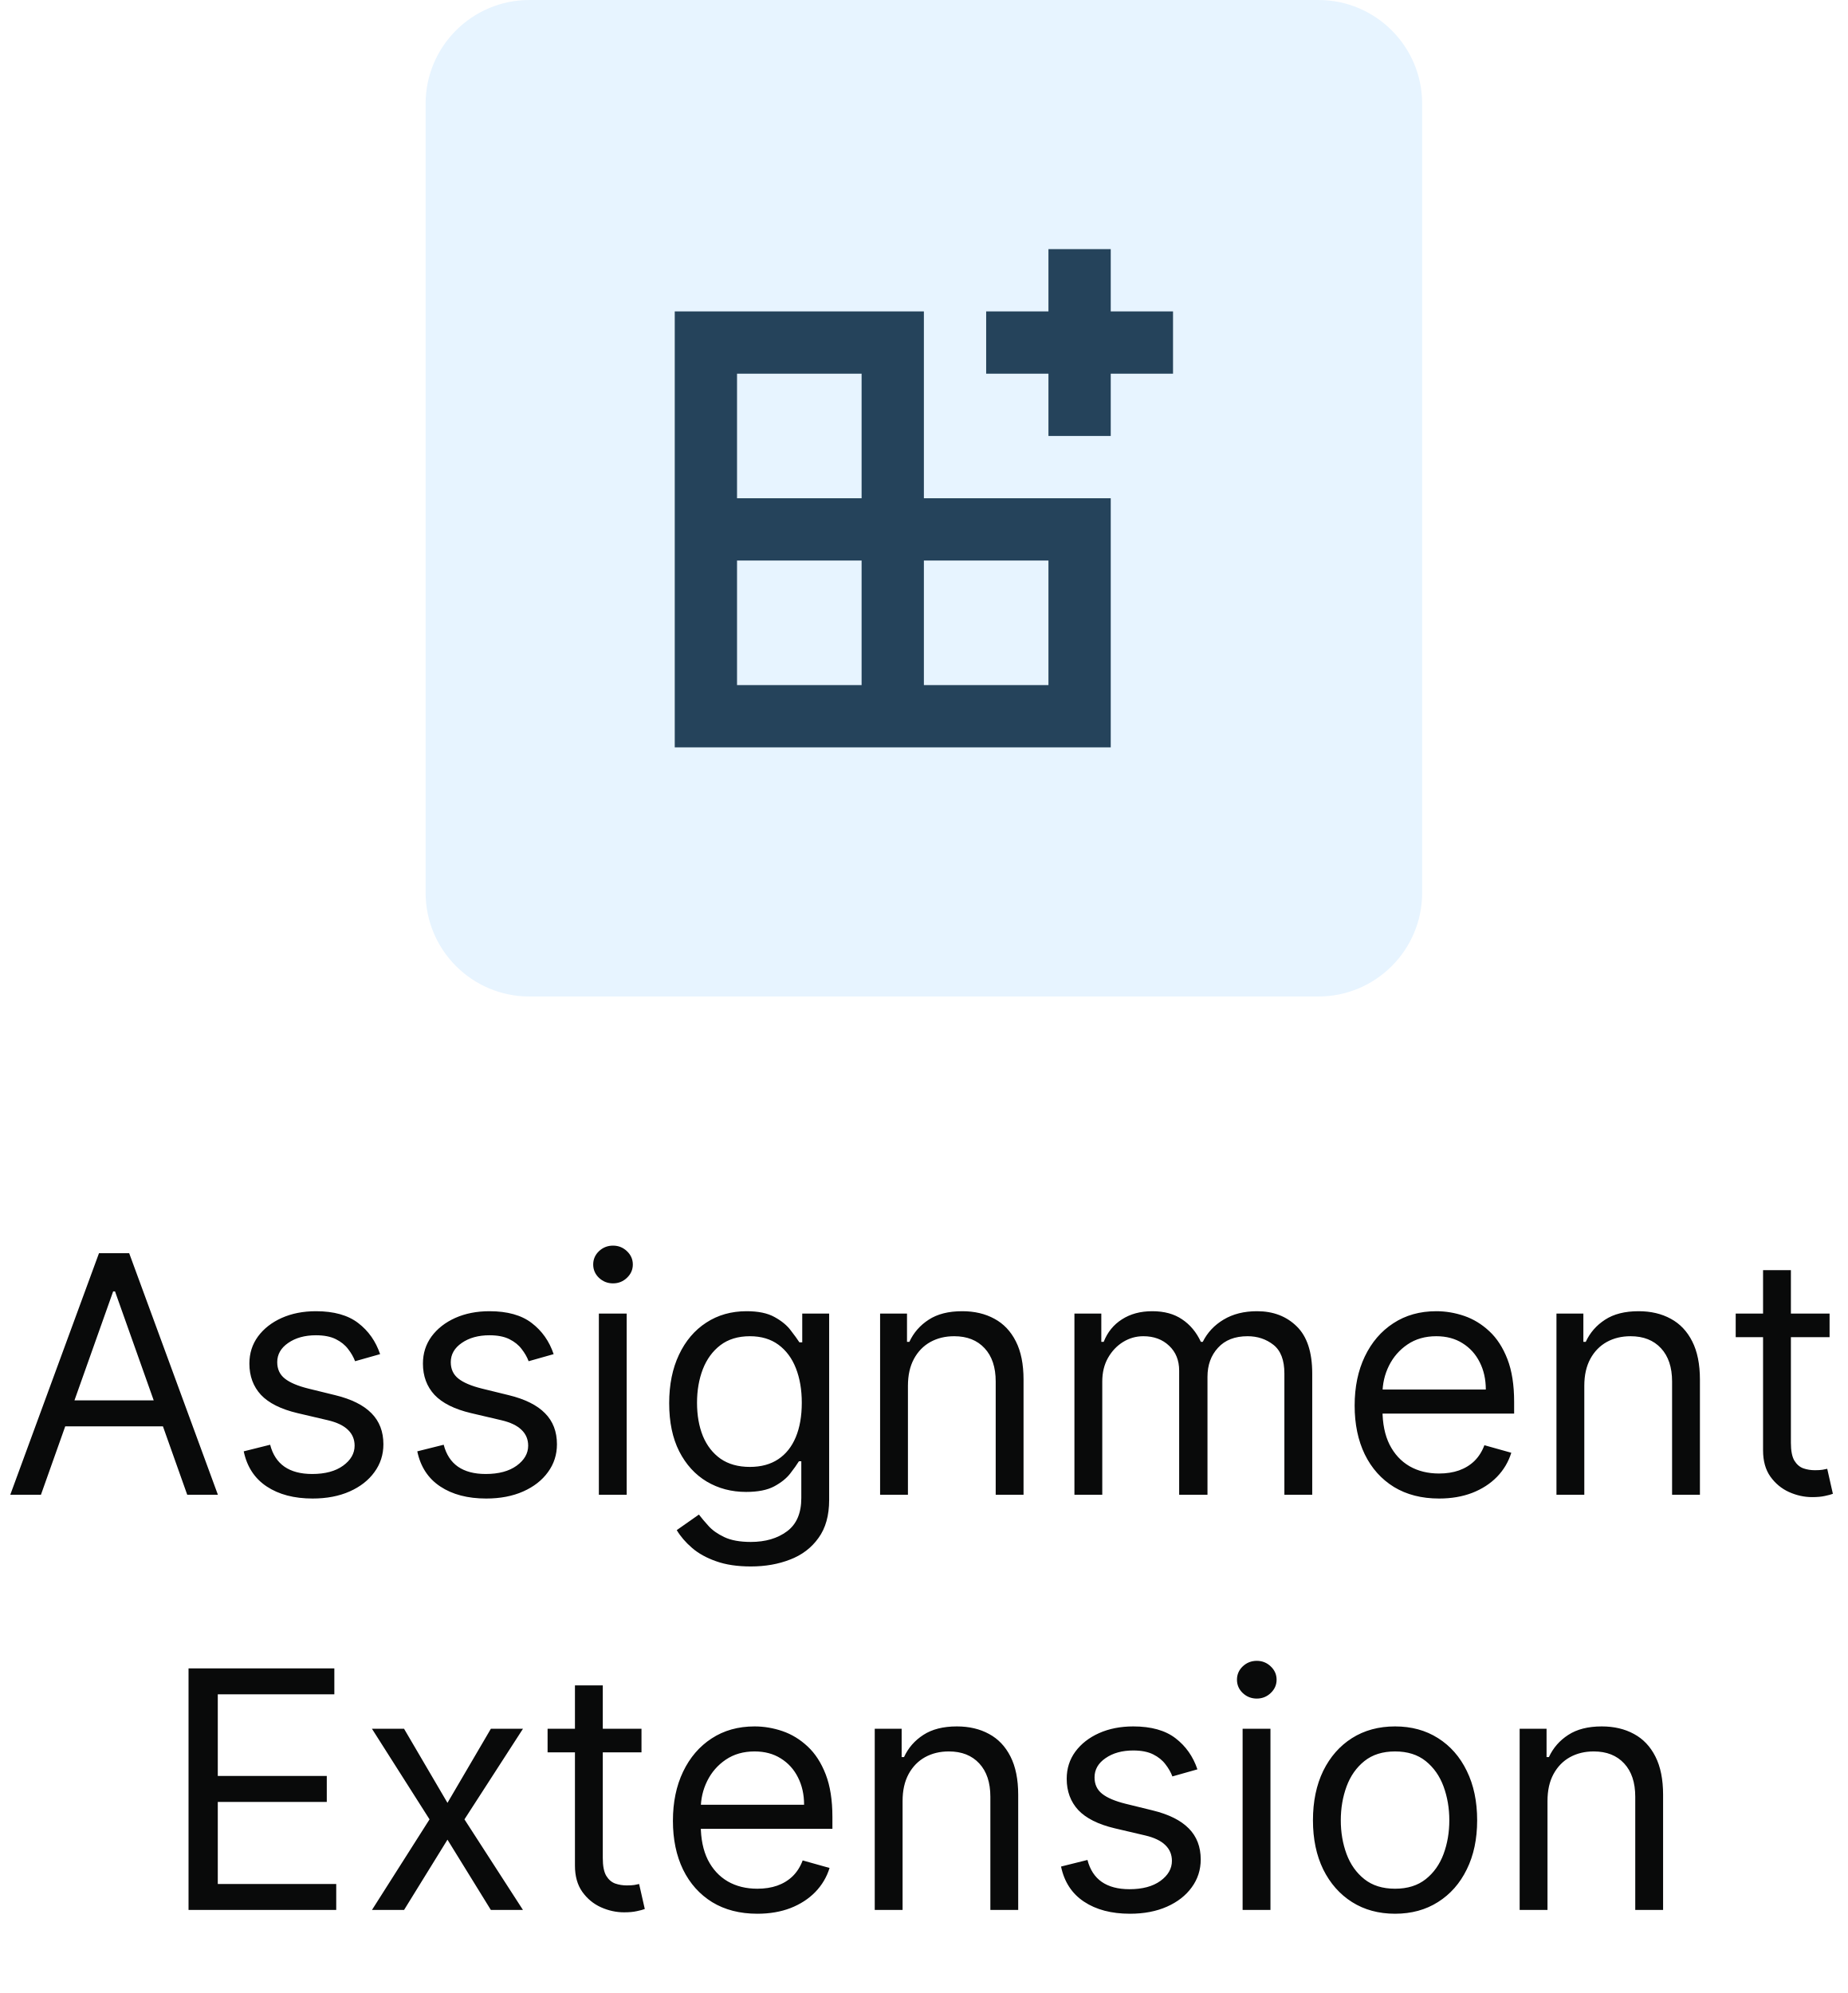
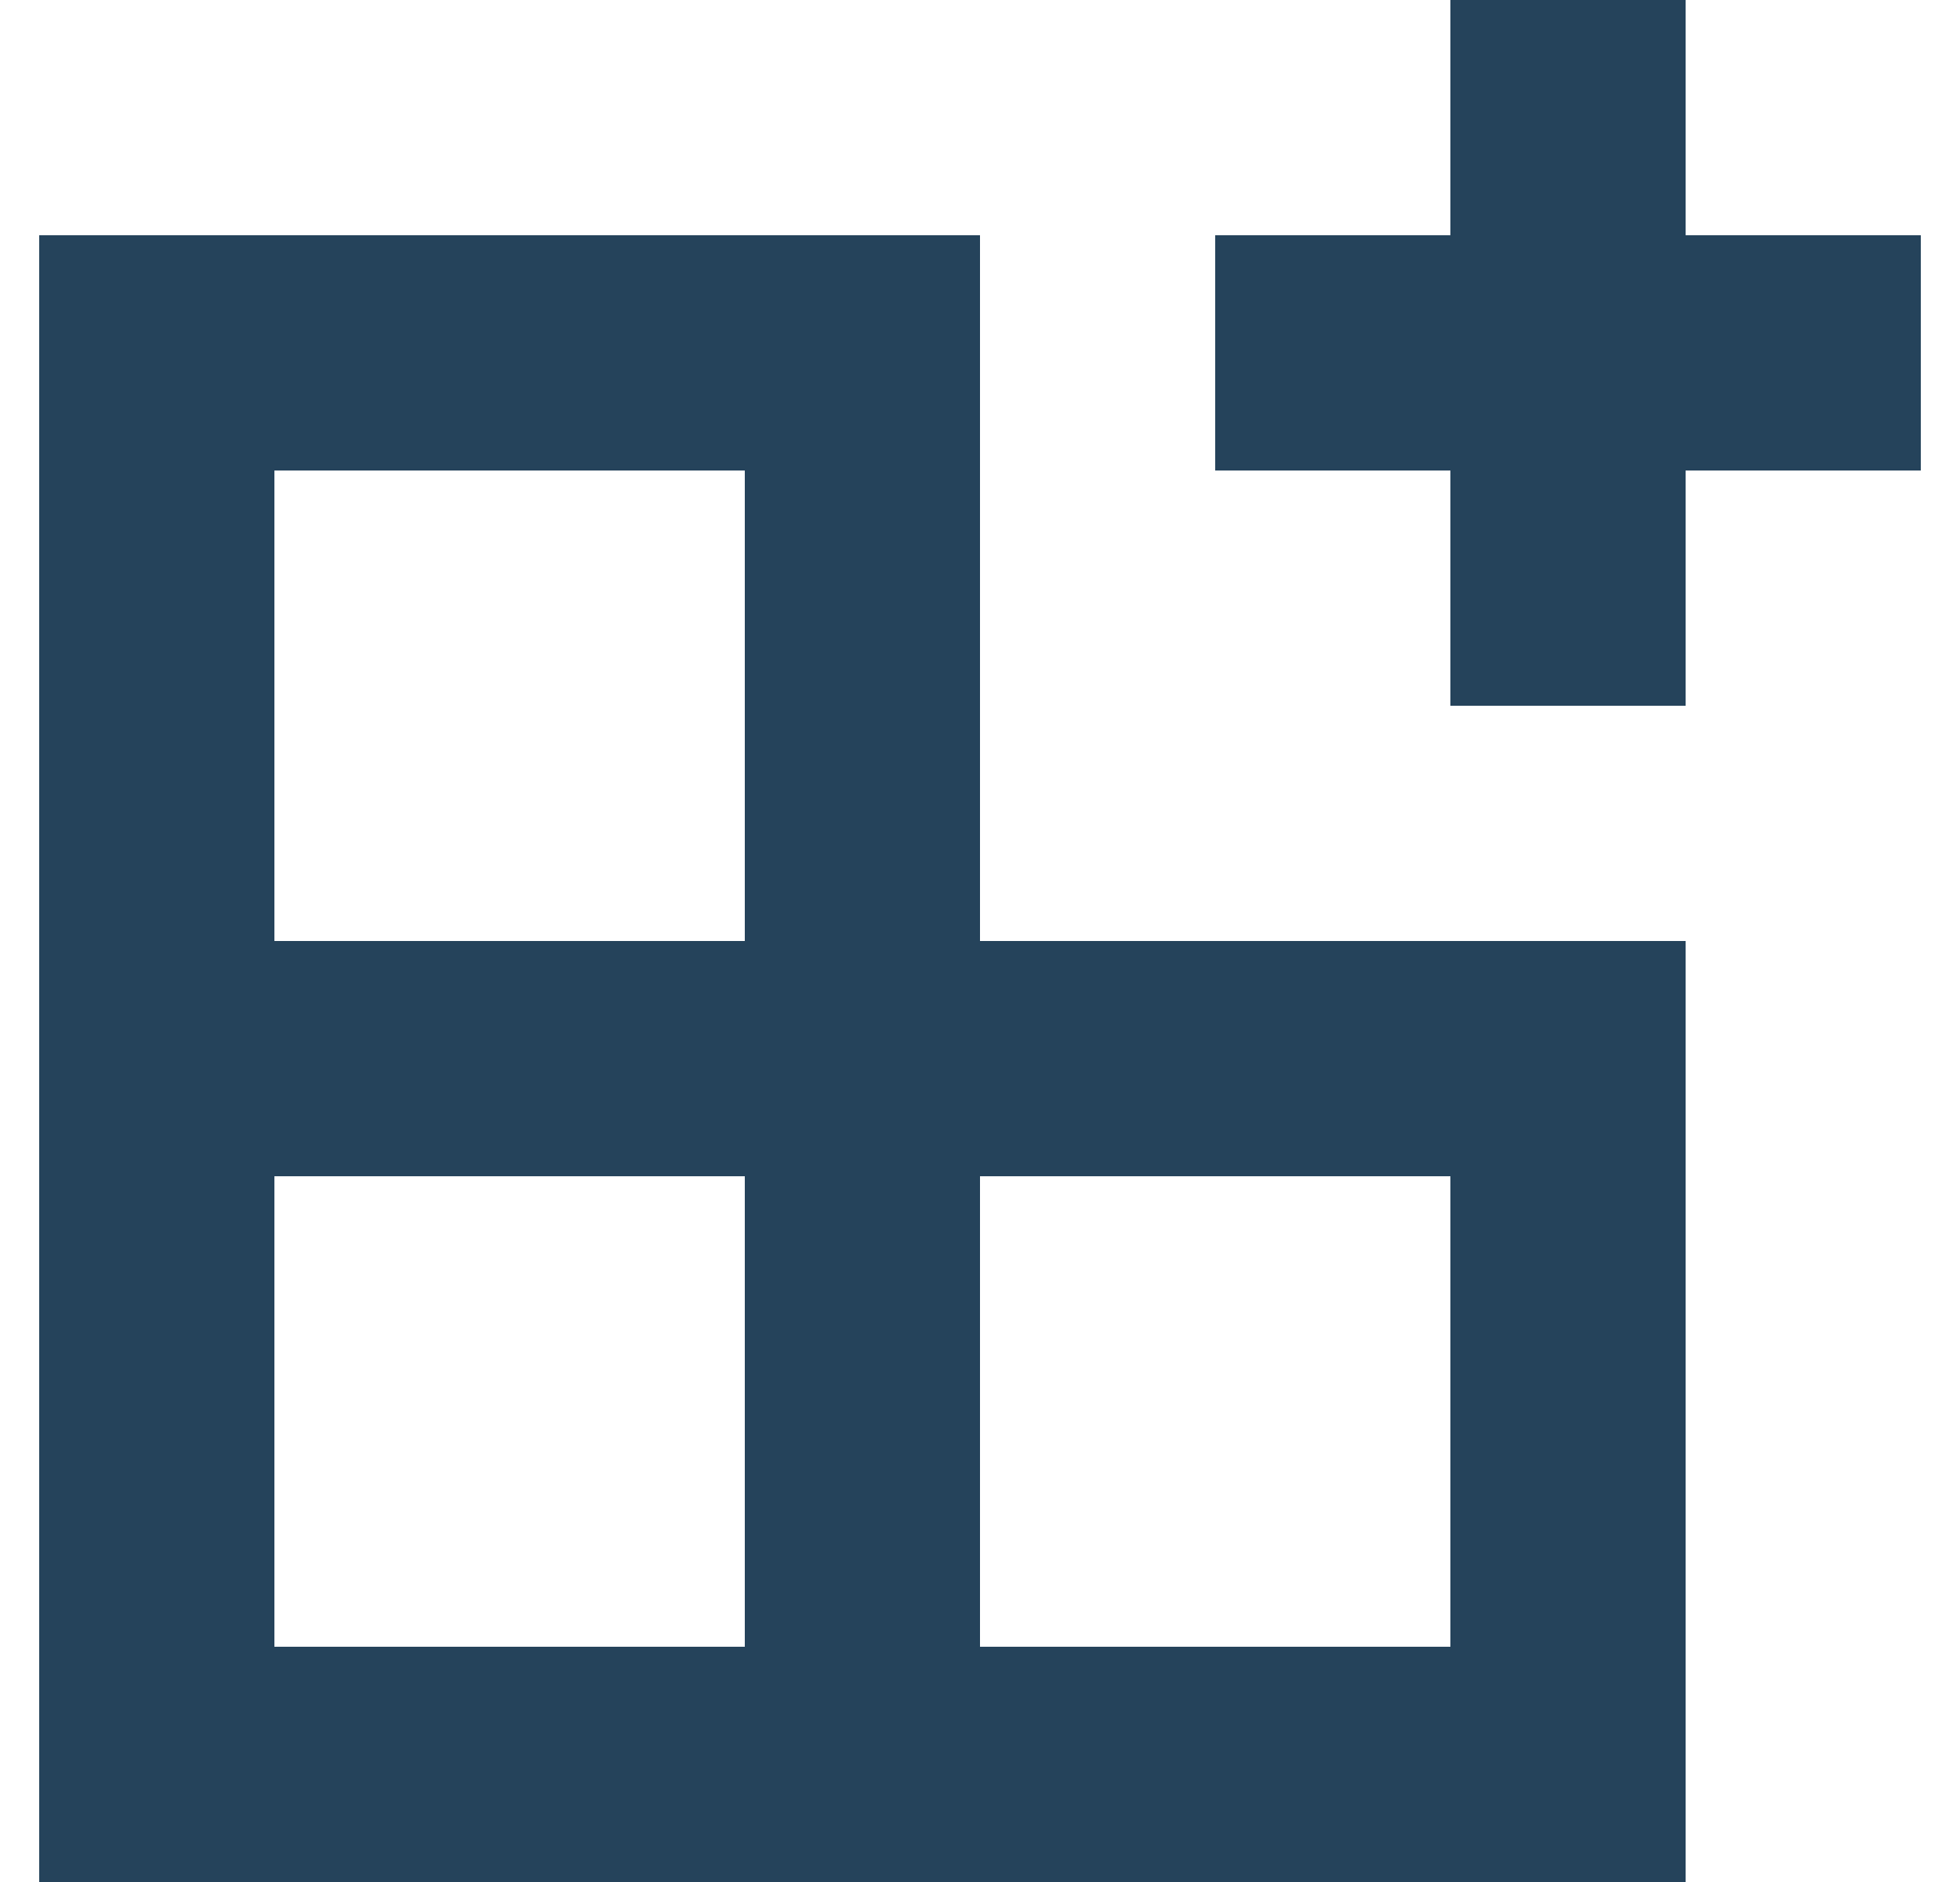
- <svg xmlns="http://www.w3.org/2000/svg" width="89" height="96" viewBox="0 0 89 96" fill="none">
-   <rect x="20.5" width="48" height="48" rx="5" fill="#E7F4FF" />
-   <path d="M50.5 12H53.5V15H56.5V18H53.5V21H50.5V18H47.5V15H50.5V12Z" fill="#25435B" />
-   <path fill-rule="evenodd" clip-rule="evenodd" d="M44.5 24V15H32.5V36H53.5V24H44.5ZM35.5 18H41.5V24H35.5V18ZM41.5 27V33H35.5V27H41.5ZM50.5 27V33H44.5V27H50.5Z" fill="#25435B" />
-   <path d="M1.972 72H0.495L4.768 60.364H6.222L10.495 72H9.018L5.54 62.205H5.45L1.972 72ZM2.518 67.454H8.472V68.704H2.518V67.454ZM18.308 65.227L17.103 65.568C17.027 65.367 16.916 65.172 16.768 64.983C16.624 64.79 16.427 64.631 16.177 64.506C15.927 64.381 15.607 64.318 15.217 64.318C14.682 64.318 14.238 64.441 13.881 64.688C13.529 64.93 13.353 65.239 13.353 65.614C13.353 65.947 13.474 66.21 13.717 66.403C13.959 66.597 14.338 66.758 14.853 66.886L16.148 67.204C16.929 67.394 17.51 67.684 17.893 68.074C18.275 68.46 18.467 68.958 18.467 69.568C18.467 70.068 18.323 70.515 18.035 70.909C17.751 71.303 17.353 71.614 16.842 71.841C16.33 72.068 15.736 72.182 15.057 72.182C14.167 72.182 13.431 71.989 12.847 71.602C12.264 71.216 11.895 70.651 11.739 69.909L13.012 69.591C13.133 70.061 13.363 70.413 13.7 70.648C14.04 70.883 14.486 71 15.035 71C15.66 71 16.156 70.867 16.523 70.602C16.895 70.333 17.08 70.011 17.08 69.636C17.08 69.333 16.974 69.079 16.762 68.875C16.55 68.667 16.224 68.511 15.785 68.409L14.33 68.068C13.531 67.879 12.944 67.585 12.569 67.188C12.198 66.786 12.012 66.284 12.012 65.682C12.012 65.189 12.15 64.754 12.427 64.375C12.707 63.996 13.088 63.699 13.569 63.483C14.054 63.267 14.603 63.159 15.217 63.159C16.08 63.159 16.758 63.349 17.251 63.727C17.747 64.106 18.099 64.606 18.308 65.227ZM26.667 65.227L25.462 65.568C25.387 65.367 25.275 65.172 25.127 64.983C24.983 64.79 24.786 64.631 24.536 64.506C24.286 64.381 23.966 64.318 23.576 64.318C23.042 64.318 22.597 64.441 22.241 64.688C21.889 64.93 21.712 65.239 21.712 65.614C21.712 65.947 21.834 66.21 22.076 66.403C22.318 66.597 22.697 66.758 23.212 66.886L24.508 67.204C25.288 67.394 25.87 67.684 26.252 68.074C26.635 68.46 26.826 68.958 26.826 69.568C26.826 70.068 26.682 70.515 26.394 70.909C26.11 71.303 25.712 71.614 25.201 71.841C24.69 72.068 24.095 72.182 23.417 72.182C22.527 72.182 21.79 71.989 21.207 71.602C20.623 71.216 20.254 70.651 20.099 69.909L21.371 69.591C21.493 70.061 21.722 70.413 22.059 70.648C22.4 70.883 22.845 71 23.394 71C24.019 71 24.515 70.867 24.883 70.602C25.254 70.333 25.44 70.011 25.44 69.636C25.44 69.333 25.334 69.079 25.121 68.875C24.909 68.667 24.584 68.511 24.144 68.409L22.69 68.068C21.89 67.879 21.303 67.585 20.928 67.188C20.557 66.786 20.371 66.284 20.371 65.682C20.371 65.189 20.51 64.754 20.786 64.375C21.067 63.996 21.447 63.699 21.928 63.483C22.413 63.267 22.962 63.159 23.576 63.159C24.44 63.159 25.118 63.349 25.61 63.727C26.106 64.106 26.459 64.606 26.667 65.227ZM28.845 72V63.273H30.185V72H28.845ZM29.526 61.818C29.265 61.818 29.04 61.729 28.85 61.551C28.665 61.373 28.572 61.159 28.572 60.909C28.572 60.659 28.665 60.445 28.85 60.267C29.04 60.089 29.265 60 29.526 60C29.788 60 30.011 60.089 30.197 60.267C30.386 60.445 30.481 60.659 30.481 60.909C30.481 61.159 30.386 61.373 30.197 61.551C30.011 61.729 29.788 61.818 29.526 61.818ZM36.164 75.454C35.516 75.454 34.959 75.371 34.494 75.204C34.028 75.042 33.639 74.826 33.329 74.557C33.022 74.292 32.778 74.008 32.596 73.704L33.664 72.954C33.785 73.114 33.939 73.296 34.124 73.5C34.31 73.708 34.564 73.888 34.886 74.04C35.211 74.195 35.638 74.273 36.164 74.273C36.869 74.273 37.45 74.102 37.908 73.761C38.367 73.421 38.596 72.886 38.596 72.159V70.386H38.482C38.384 70.546 38.244 70.742 38.062 70.977C37.884 71.208 37.626 71.415 37.289 71.597C36.956 71.775 36.505 71.864 35.937 71.864C35.232 71.864 34.6 71.697 34.039 71.364C33.482 71.03 33.041 70.546 32.715 69.909C32.393 69.273 32.232 68.5 32.232 67.591C32.232 66.697 32.389 65.919 32.704 65.256C33.018 64.589 33.456 64.074 34.016 63.71C34.577 63.343 35.225 63.159 35.959 63.159C36.528 63.159 36.978 63.254 37.312 63.443C37.649 63.629 37.907 63.841 38.084 64.079C38.266 64.314 38.407 64.508 38.505 64.659H38.641V63.273H39.937V72.25C39.937 73 39.766 73.61 39.425 74.079C39.088 74.553 38.634 74.9 38.062 75.119C37.494 75.343 36.861 75.454 36.164 75.454ZM36.119 70.659C36.657 70.659 37.111 70.536 37.482 70.29C37.853 70.044 38.136 69.689 38.329 69.227C38.522 68.765 38.619 68.212 38.619 67.568C38.619 66.939 38.524 66.385 38.334 65.903C38.145 65.422 37.865 65.046 37.494 64.773C37.122 64.5 36.664 64.364 36.119 64.364C35.55 64.364 35.077 64.508 34.698 64.796C34.323 65.083 34.041 65.47 33.852 65.954C33.666 66.439 33.573 66.977 33.573 67.568C33.573 68.174 33.668 68.71 33.857 69.176C34.05 69.638 34.334 70.002 34.709 70.267C35.088 70.528 35.558 70.659 36.119 70.659ZM43.732 66.75V72H42.391V63.273H43.687V64.636H43.8C44.005 64.193 44.316 63.837 44.732 63.568C45.149 63.295 45.687 63.159 46.346 63.159C46.937 63.159 47.454 63.28 47.897 63.523C48.34 63.761 48.685 64.125 48.931 64.614C49.177 65.099 49.3 65.712 49.3 66.454V72H47.959V66.546C47.959 65.86 47.782 65.326 47.425 64.943C47.069 64.557 46.581 64.364 45.959 64.364C45.532 64.364 45.149 64.456 44.812 64.642C44.478 64.828 44.215 65.099 44.022 65.454C43.829 65.811 43.732 66.242 43.732 66.75ZM51.751 72V63.273H53.046V64.636H53.16C53.342 64.171 53.635 63.809 54.041 63.551C54.446 63.29 54.932 63.159 55.501 63.159C56.077 63.159 56.556 63.29 56.938 63.551C57.325 63.809 57.626 64.171 57.842 64.636H57.932C58.156 64.186 58.491 63.828 58.938 63.562C59.385 63.294 59.921 63.159 60.546 63.159C61.327 63.159 61.965 63.403 62.461 63.892C62.957 64.377 63.205 65.133 63.205 66.159V72H61.864V66.159C61.864 65.515 61.688 65.055 61.336 64.778C60.984 64.502 60.569 64.364 60.092 64.364C59.478 64.364 59.003 64.549 58.666 64.921C58.328 65.288 58.16 65.754 58.16 66.318V72H56.796V66.023C56.796 65.526 56.635 65.127 56.313 64.824C55.991 64.517 55.577 64.364 55.069 64.364C54.72 64.364 54.395 64.456 54.092 64.642C53.792 64.828 53.55 65.085 53.364 65.415C53.182 65.74 53.092 66.117 53.092 66.546V72H51.751ZM69.316 72.182C68.475 72.182 67.75 71.996 67.14 71.625C66.534 71.25 66.066 70.727 65.737 70.057C65.411 69.383 65.248 68.599 65.248 67.704C65.248 66.811 65.411 66.023 65.737 65.341C66.066 64.655 66.524 64.121 67.112 63.739C67.702 63.352 68.392 63.159 69.18 63.159C69.634 63.159 70.083 63.235 70.526 63.386C70.969 63.538 71.373 63.784 71.737 64.125C72.1 64.462 72.39 64.909 72.606 65.466C72.822 66.023 72.93 66.708 72.93 67.523V68.091H66.202V66.932H71.566C71.566 66.439 71.468 66 71.271 65.614C71.077 65.227 70.801 64.922 70.441 64.699C70.085 64.475 69.665 64.364 69.18 64.364C68.646 64.364 68.183 64.496 67.793 64.761C67.407 65.023 67.11 65.364 66.901 65.784C66.693 66.204 66.589 66.655 66.589 67.136V67.909C66.589 68.568 66.702 69.127 66.93 69.585C67.161 70.04 67.481 70.386 67.89 70.625C68.299 70.86 68.774 70.977 69.316 70.977C69.668 70.977 69.987 70.928 70.271 70.829C70.558 70.727 70.807 70.576 71.015 70.375C71.223 70.171 71.384 69.917 71.498 69.614L72.793 69.977C72.657 70.417 72.428 70.803 72.106 71.136C71.784 71.466 71.386 71.724 70.913 71.909C70.439 72.091 69.907 72.182 69.316 72.182ZM76.31 66.75V72H74.969V63.273H76.265V64.636H76.379C76.583 64.193 76.894 63.837 77.31 63.568C77.727 63.295 78.265 63.159 78.924 63.159C79.515 63.159 80.032 63.28 80.475 63.523C80.918 63.761 81.263 64.125 81.509 64.614C81.755 65.099 81.879 65.712 81.879 66.454V72H80.538V66.546C80.538 65.86 80.36 65.326 80.004 64.943C79.647 64.557 79.159 64.364 78.538 64.364C78.11 64.364 77.727 64.456 77.39 64.642C77.057 64.828 76.793 65.099 76.6 65.454C76.407 65.811 76.31 66.242 76.31 66.75ZM88.124 63.273V64.409H83.602V63.273H88.124ZM84.92 61.182H86.261V69.5C86.261 69.879 86.316 70.163 86.425 70.352C86.539 70.538 86.683 70.663 86.857 70.727C87.035 70.788 87.223 70.818 87.42 70.818C87.567 70.818 87.689 70.811 87.783 70.796C87.878 70.776 87.954 70.761 88.011 70.75L88.283 71.954C88.192 71.989 88.066 72.023 87.903 72.057C87.74 72.095 87.533 72.114 87.283 72.114C86.905 72.114 86.533 72.032 86.17 71.869C85.81 71.706 85.511 71.458 85.272 71.125C85.037 70.792 84.92 70.371 84.92 69.864V61.182ZM9.081 92V80.364H16.104V81.614H10.49V85.546H15.74V86.796H10.49V90.75H16.195V92H9.081ZM19.462 83.273L21.553 86.841L23.643 83.273H25.189L22.371 87.636L25.189 92H23.643L21.553 88.614L19.462 92H17.916L20.689 87.636L17.916 83.273H19.462ZM30.898 83.273V84.409H26.375V83.273H30.898ZM27.693 81.182H29.034V89.5C29.034 89.879 29.089 90.163 29.199 90.352C29.312 90.538 29.456 90.663 29.631 90.727C29.809 90.788 29.996 90.818 30.193 90.818C30.341 90.818 30.462 90.811 30.557 90.796C30.651 90.776 30.727 90.761 30.784 90.75L31.057 91.954C30.966 91.989 30.839 92.023 30.676 92.057C30.513 92.095 30.307 92.114 30.057 92.114C29.678 92.114 29.307 92.032 28.943 91.869C28.583 91.706 28.284 91.458 28.046 91.125C27.811 90.792 27.693 90.371 27.693 89.864V81.182ZM36.48 92.182C35.639 92.182 34.914 91.996 34.304 91.625C33.698 91.25 33.23 90.727 32.901 90.057C32.575 89.383 32.412 88.599 32.412 87.704C32.412 86.811 32.575 86.023 32.901 85.341C33.23 84.655 33.688 84.121 34.276 83.739C34.867 83.352 35.556 83.159 36.344 83.159C36.798 83.159 37.247 83.235 37.69 83.386C38.133 83.538 38.537 83.784 38.901 84.125C39.264 84.462 39.554 84.909 39.77 85.466C39.986 86.023 40.094 86.708 40.094 87.523V88.091H33.367V86.932H38.73C38.73 86.439 38.632 86 38.435 85.614C38.242 85.227 37.965 84.922 37.605 84.699C37.249 84.475 36.829 84.364 36.344 84.364C35.81 84.364 35.347 84.496 34.957 84.761C34.571 85.023 34.274 85.364 34.065 85.784C33.857 86.204 33.753 86.655 33.753 87.136V87.909C33.753 88.568 33.867 89.127 34.094 89.585C34.325 90.04 34.645 90.386 35.054 90.625C35.463 90.86 35.938 90.977 36.48 90.977C36.832 90.977 37.151 90.928 37.435 90.829C37.722 90.727 37.971 90.576 38.179 90.375C38.387 90.171 38.548 89.917 38.662 89.614L39.957 89.977C39.821 90.417 39.592 90.803 39.27 91.136C38.948 91.466 38.55 91.724 38.077 91.909C37.603 92.091 37.071 92.182 36.48 92.182ZM43.474 86.75V92H42.133V83.273H43.429V84.636H43.543C43.747 84.193 44.058 83.837 44.474 83.568C44.891 83.296 45.429 83.159 46.088 83.159C46.679 83.159 47.196 83.28 47.639 83.523C48.082 83.761 48.427 84.125 48.673 84.614C48.919 85.099 49.043 85.712 49.043 86.454V92H47.702V86.546C47.702 85.86 47.524 85.326 47.168 84.943C46.812 84.557 46.323 84.364 45.702 84.364C45.274 84.364 44.891 84.456 44.554 84.642C44.221 84.828 43.957 85.099 43.764 85.454C43.571 85.811 43.474 86.242 43.474 86.75ZM57.675 85.227L56.47 85.568C56.394 85.367 56.283 85.172 56.135 84.983C55.991 84.79 55.794 84.631 55.544 84.506C55.294 84.381 54.974 84.318 54.584 84.318C54.05 84.318 53.605 84.441 53.249 84.688C52.896 84.93 52.72 85.239 52.72 85.614C52.72 85.947 52.841 86.21 53.084 86.403C53.326 86.597 53.705 86.758 54.22 86.886L55.516 87.204C56.296 87.394 56.877 87.684 57.26 88.074C57.642 88.46 57.834 88.958 57.834 89.568C57.834 90.068 57.69 90.515 57.402 90.909C57.118 91.303 56.72 91.614 56.209 91.841C55.697 92.068 55.103 92.182 54.425 92.182C53.535 92.182 52.798 91.989 52.215 91.602C51.631 91.216 51.262 90.651 51.106 89.909L52.379 89.591C52.501 90.061 52.73 90.413 53.067 90.648C53.408 90.883 53.853 91 54.402 91C55.027 91 55.523 90.867 55.891 90.602C56.262 90.333 56.447 90.011 56.447 89.636C56.447 89.333 56.341 89.079 56.129 88.875C55.917 88.667 55.591 88.511 55.152 88.409L53.697 88.068C52.898 87.879 52.311 87.585 51.936 87.188C51.565 86.786 51.379 86.284 51.379 85.682C51.379 85.189 51.517 84.754 51.794 84.375C52.074 83.996 52.455 83.699 52.936 83.483C53.421 83.267 53.97 83.159 54.584 83.159C55.447 83.159 56.126 83.349 56.618 83.727C57.114 84.106 57.466 84.606 57.675 85.227ZM59.852 92V83.273H61.193V92H59.852ZM60.534 81.818C60.273 81.818 60.047 81.729 59.858 81.551C59.672 81.373 59.58 81.159 59.58 80.909C59.58 80.659 59.672 80.445 59.858 80.267C60.047 80.089 60.273 80 60.534 80C60.795 80 61.019 80.089 61.205 80.267C61.394 80.445 61.489 80.659 61.489 80.909C61.489 81.159 61.394 81.373 61.205 81.551C61.019 81.729 60.795 81.818 60.534 81.818ZM67.195 92.182C66.407 92.182 65.715 91.994 65.121 91.619C64.53 91.244 64.068 90.72 63.734 90.046C63.405 89.371 63.24 88.583 63.24 87.682C63.24 86.773 63.405 85.979 63.734 85.301C64.068 84.623 64.53 84.097 65.121 83.722C65.715 83.347 66.407 83.159 67.195 83.159C67.983 83.159 68.672 83.347 69.263 83.722C69.858 84.097 70.32 84.623 70.649 85.301C70.983 85.979 71.149 86.773 71.149 87.682C71.149 88.583 70.983 89.371 70.649 90.046C70.32 90.72 69.858 91.244 69.263 91.619C68.672 91.994 67.983 92.182 67.195 92.182ZM67.195 90.977C67.793 90.977 68.285 90.824 68.672 90.517C69.058 90.21 69.344 89.807 69.53 89.307C69.715 88.807 69.808 88.265 69.808 87.682C69.808 87.099 69.715 86.555 69.53 86.051C69.344 85.547 69.058 85.14 68.672 84.829C68.285 84.519 67.793 84.364 67.195 84.364C66.596 84.364 66.104 84.519 65.717 84.829C65.331 85.14 65.045 85.547 64.859 86.051C64.674 86.555 64.581 87.099 64.581 87.682C64.581 88.265 64.674 88.807 64.859 89.307C65.045 89.807 65.331 90.21 65.717 90.517C66.104 90.824 66.596 90.977 67.195 90.977ZM74.537 86.75V92H73.196V83.273H74.492V84.636H74.605C74.81 84.193 75.12 83.837 75.537 83.568C75.954 83.296 76.492 83.159 77.151 83.159C77.742 83.159 78.258 83.28 78.702 83.523C79.145 83.761 79.49 84.125 79.736 84.614C79.982 85.099 80.105 85.712 80.105 86.454V92H78.764V86.546C78.764 85.86 78.586 85.326 78.23 84.943C77.874 84.557 77.385 84.364 76.764 84.364C76.336 84.364 75.954 84.456 75.617 84.642C75.283 84.828 75.02 85.099 74.827 85.454C74.633 85.811 74.537 86.242 74.537 86.75Z" fill="#090A0A" />
+ <svg xmlns="http://www.w3.org/2000/svg" width="25" height="24" viewBox="0 0 25 24" fill="none">
+   <g id="Group">
+     <path id="Vector" d="M18.5 0H21.5V3H24.5V6H21.5V9H18.5V6H15.5V3H18.5V0Z" fill="#25435B" />
+     <path id="Vector_2" fill-rule="evenodd" clip-rule="evenodd" d="M12.5 12V3H0.5V24H21.5V12H12.5ZM3.5 6H9.5V12H3.5V6ZM9.5 15V21H3.5V15H9.5ZM18.5 15V21H12.5V15H18.5Z" fill="#25435B" />
+   </g>
</svg>
